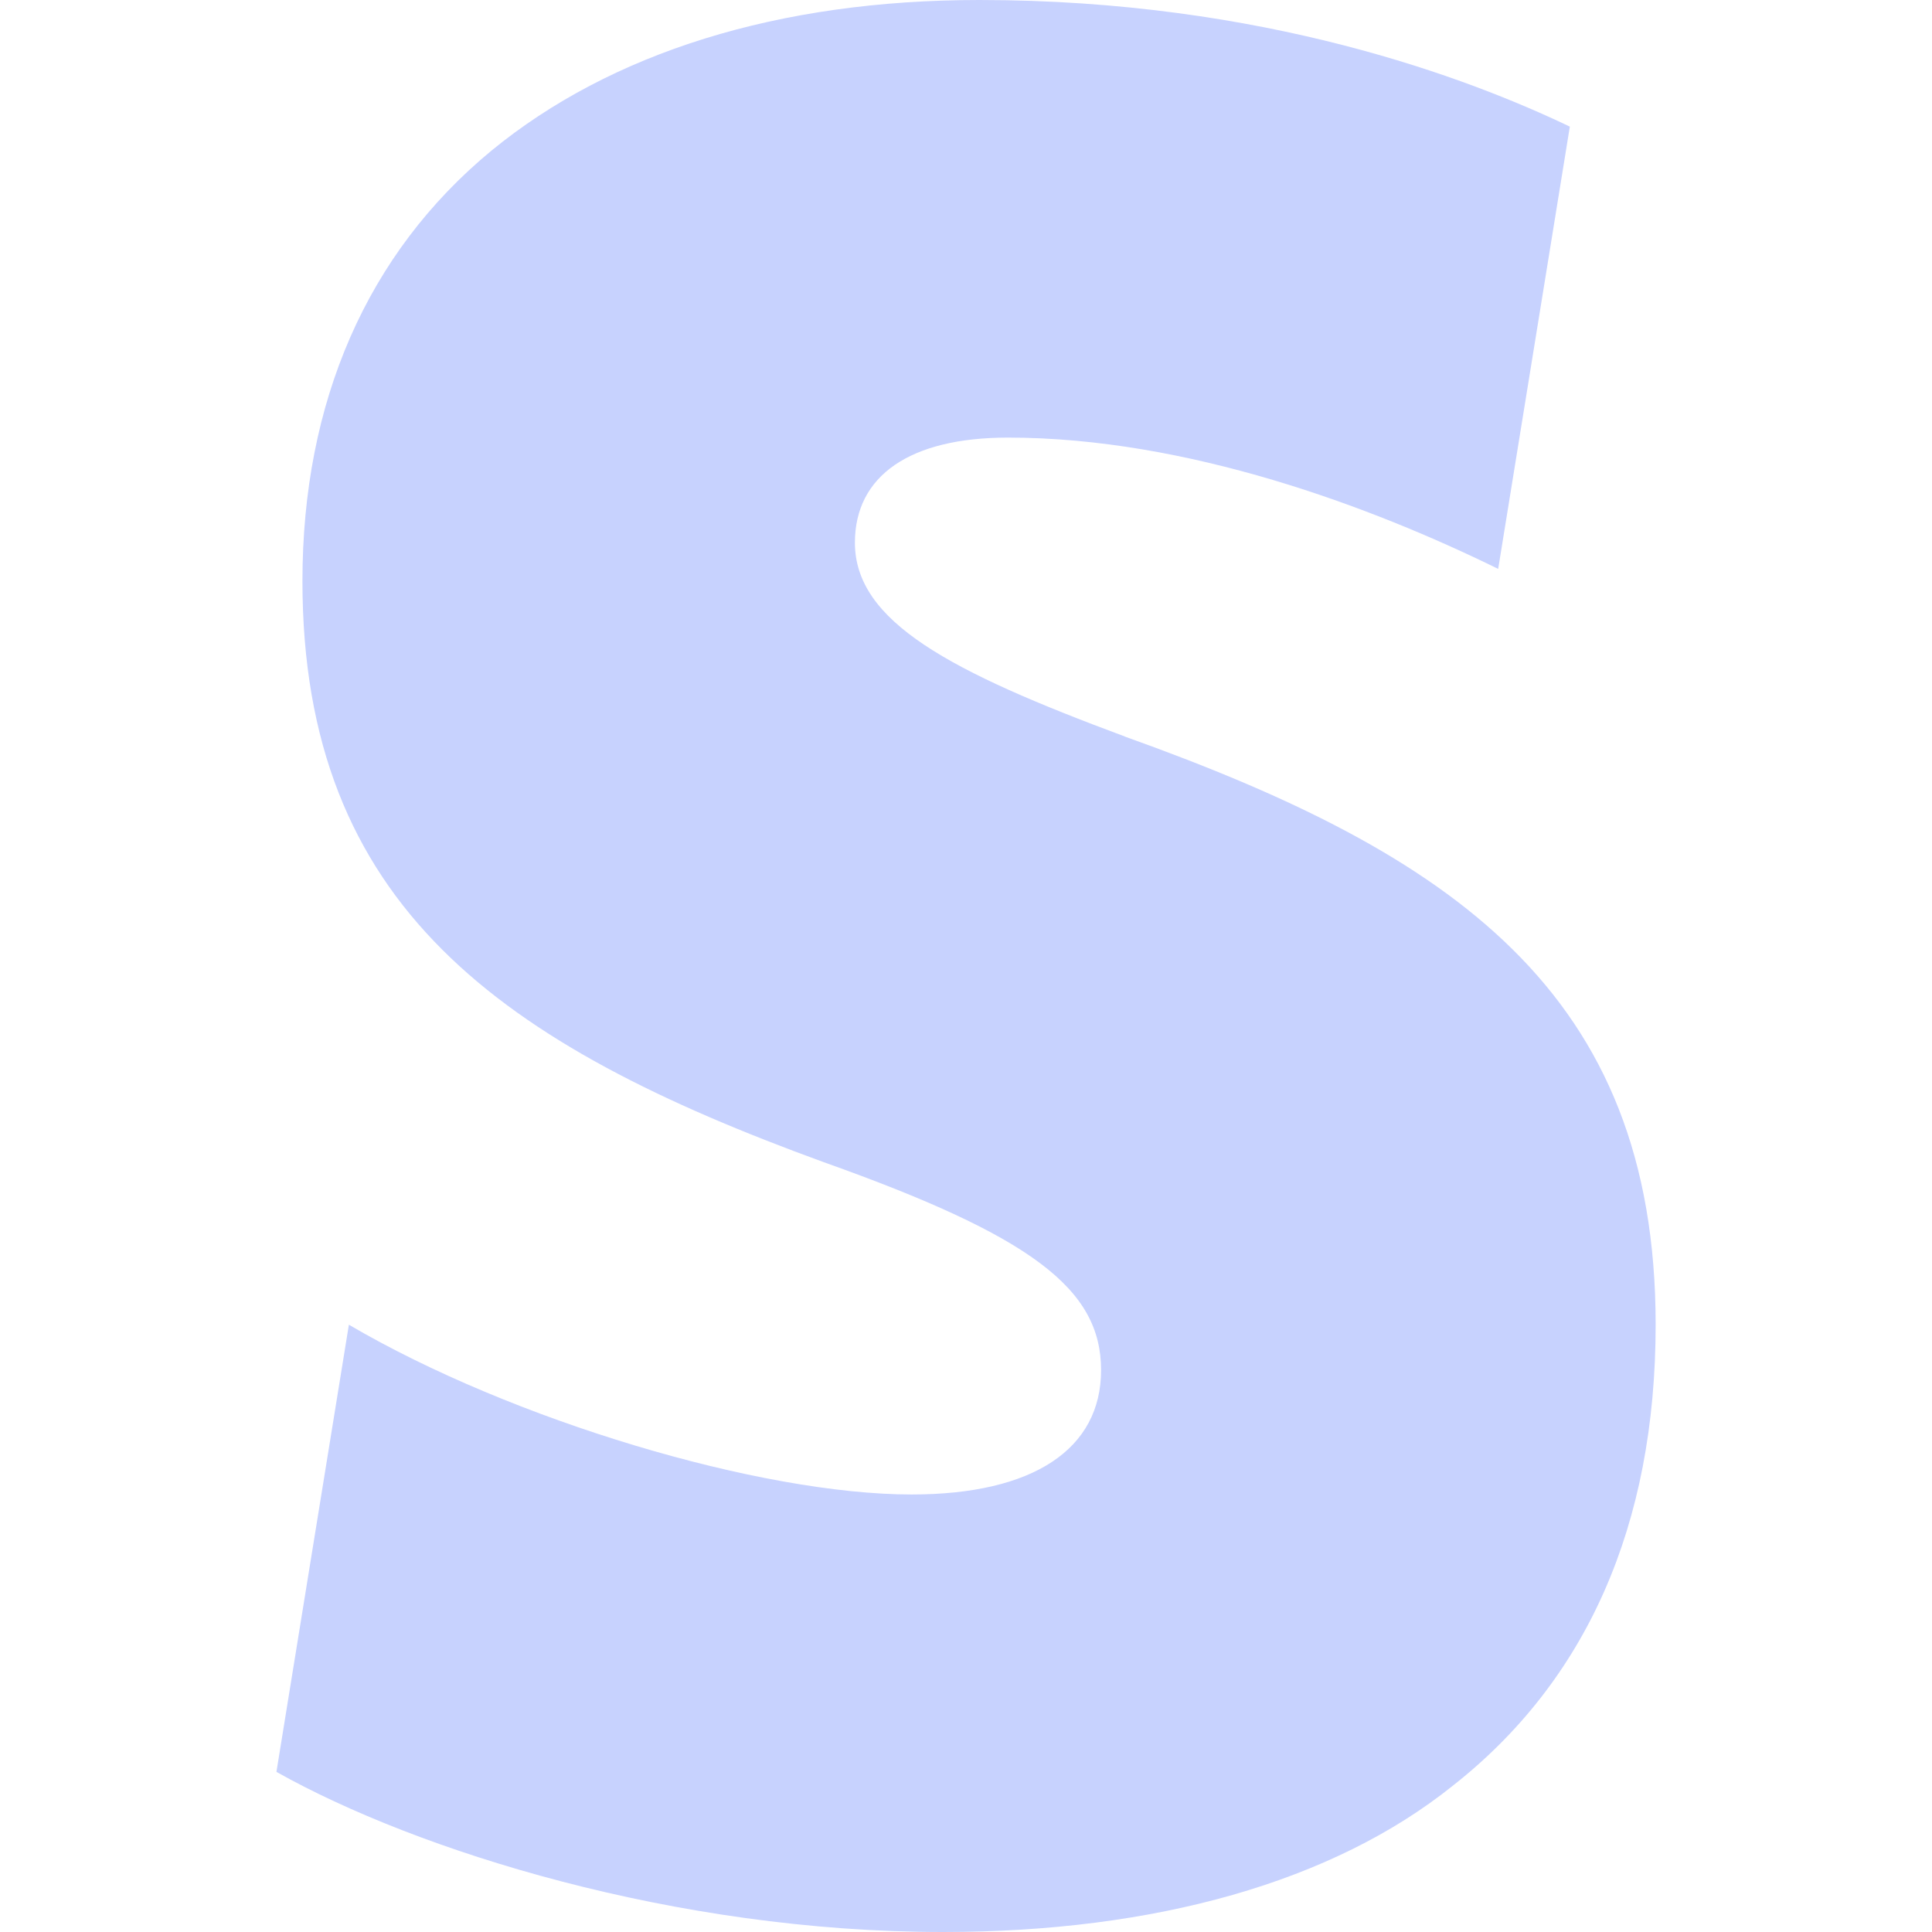
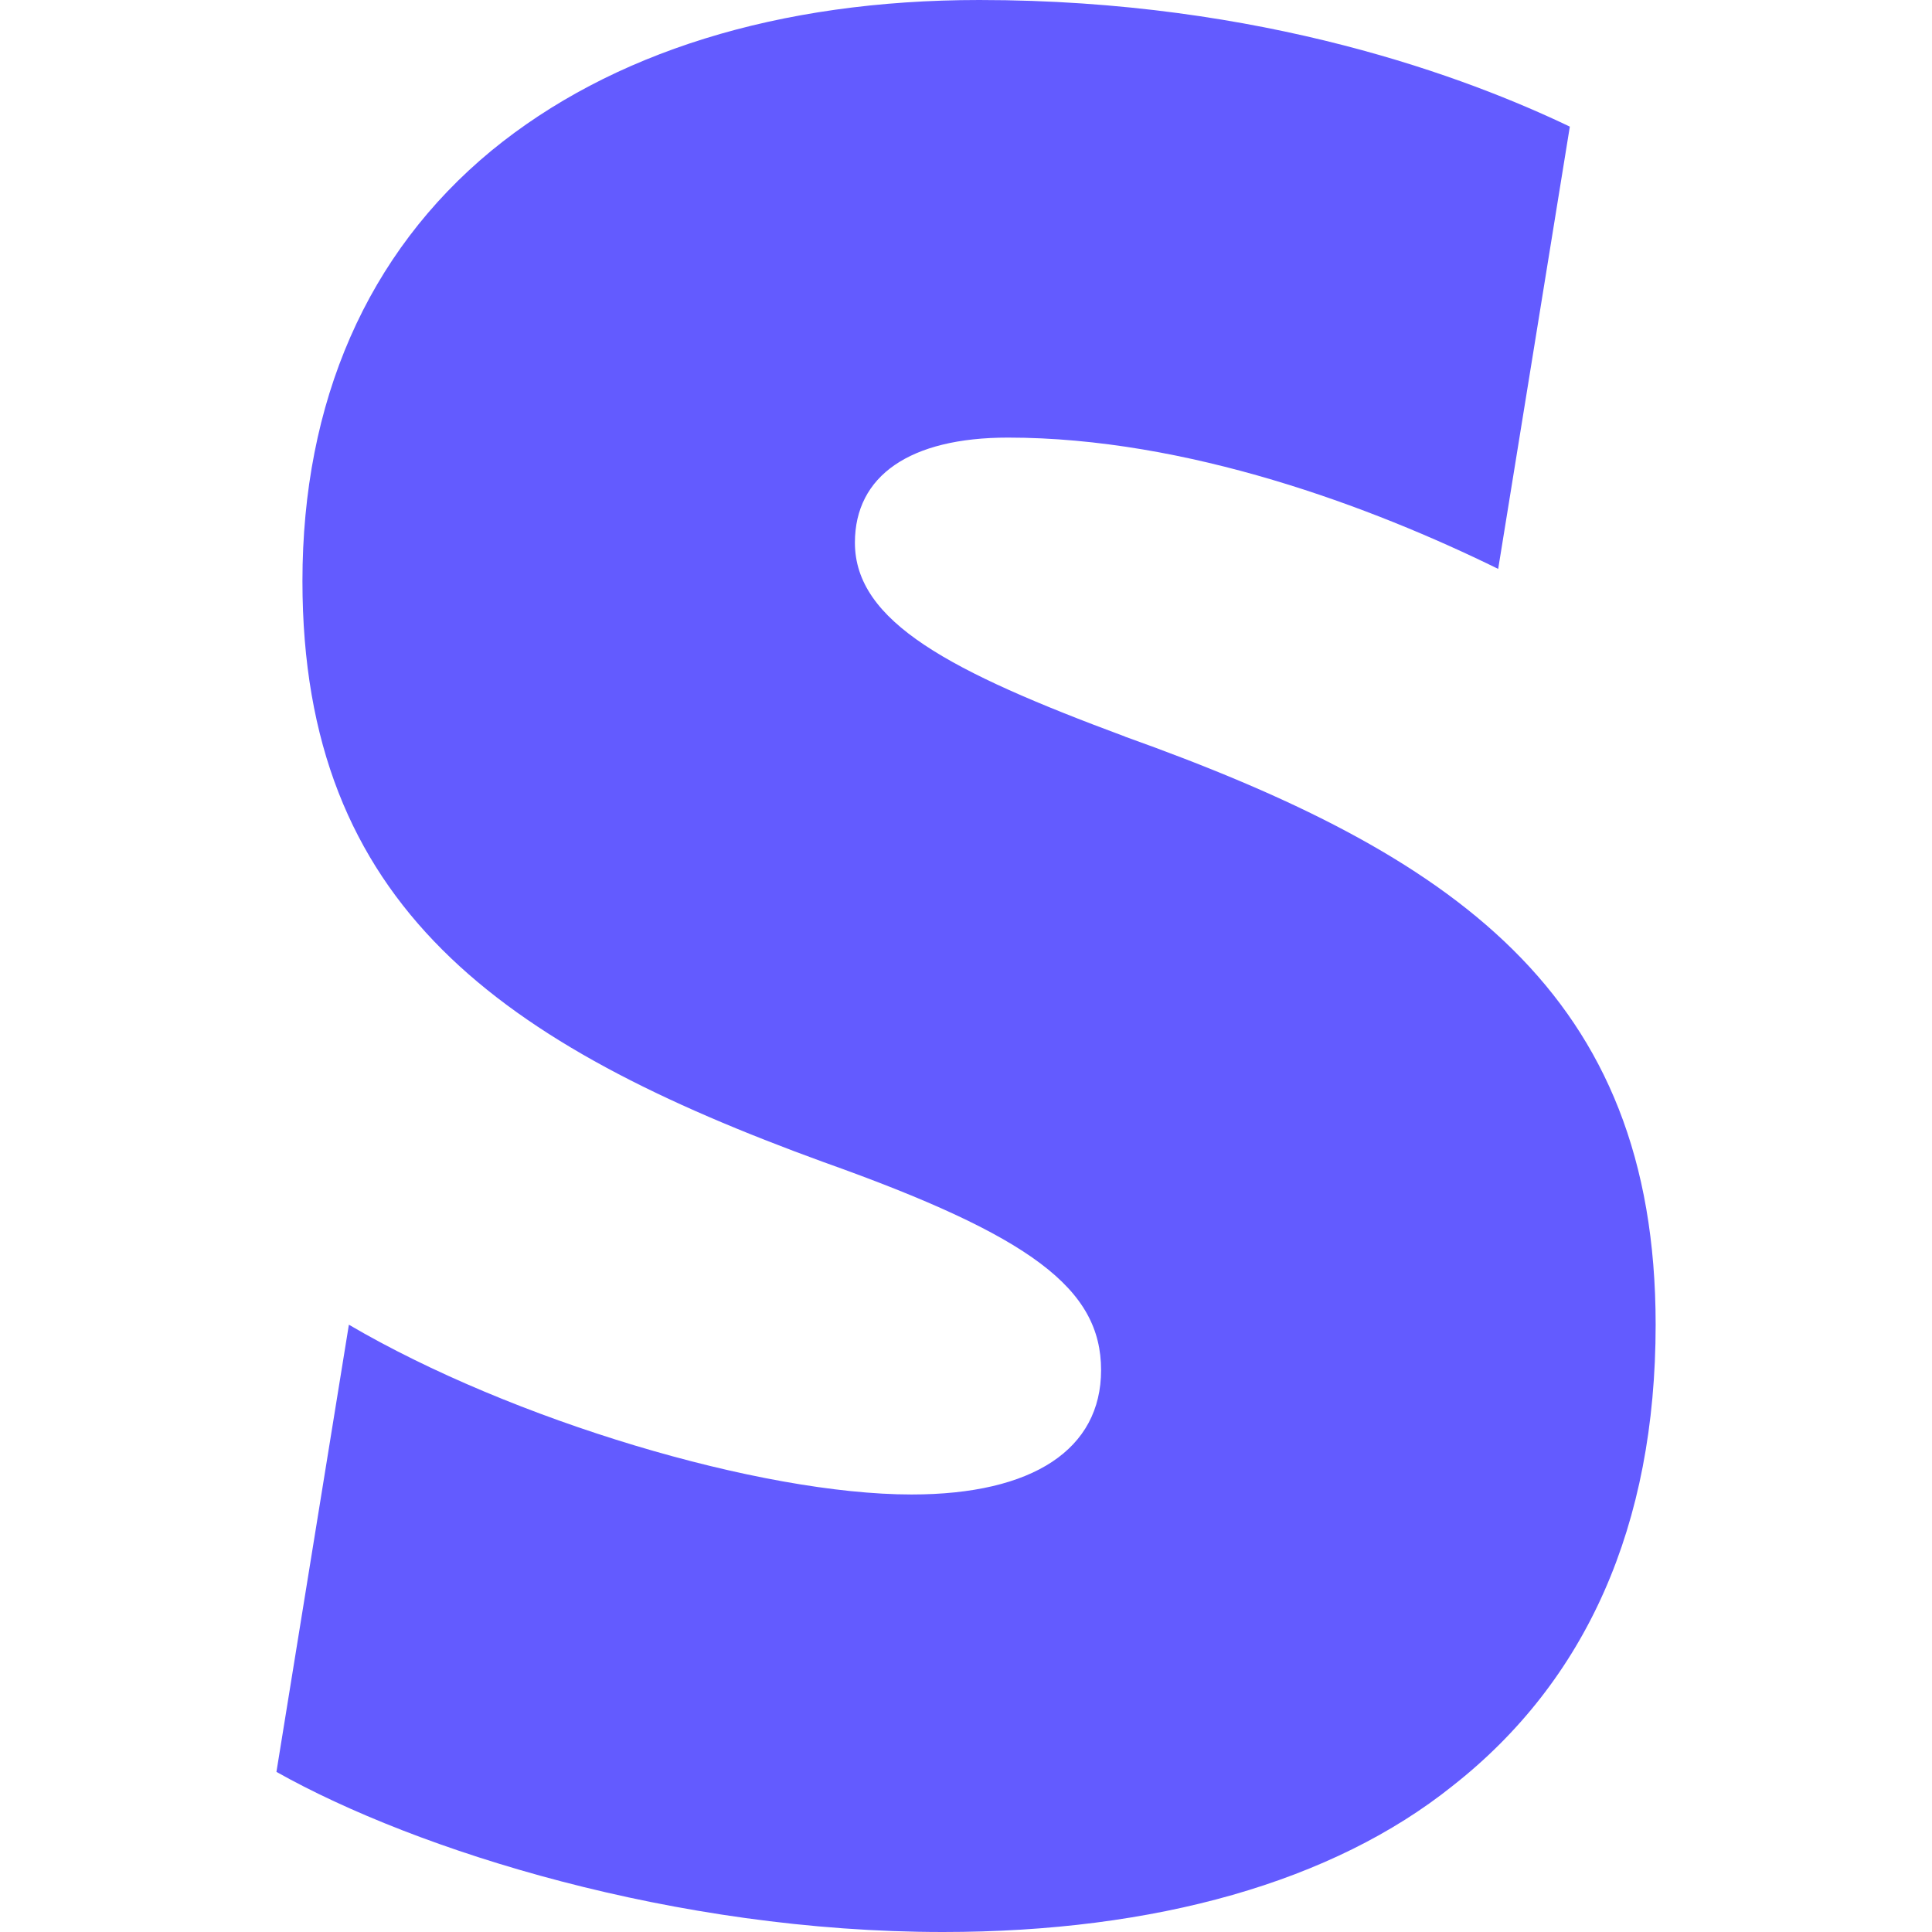
<svg xmlns="http://www.w3.org/2000/svg" width="1em" height="1em" viewBox="0 0 24 24">
-   <path fill="#c7d2fe" d="M13.976 9.15c-2.172-.806-3.356-1.426-3.356-2.409c0-.831.683-1.305 1.901-1.305c2.227 0 4.515.858 6.09 1.631l.89-5.494C18.252.975 15.697 0 12.165 0C9.667 0 7.589.654 6.104 1.872C4.56 3.147 3.757 4.992 3.757 7.218c0 4.039 2.467 5.76 6.476 7.219c2.585.92 3.445 1.574 3.445 2.583c0 .98-.84 1.545-2.354 1.545c-1.875 0-4.965-.921-6.99-2.109l-.9 5.555C5.175 22.99 8.385 24 11.714 24c2.641 0 4.843-.624 6.328-1.813c1.664-1.305 2.525-3.236 2.525-5.732c0-4.128-2.524-5.851-6.594-7.305z" />
+   <path fill="#635bff" d="M13.976 9.15c-2.172-.806-3.356-1.426-3.356-2.409c0-.831.683-1.305 1.901-1.305c2.227 0 4.515.858 6.09 1.631l.89-5.494C18.252.975 15.697 0 12.165 0C9.667 0 7.589.654 6.104 1.872C4.56 3.147 3.757 4.992 3.757 7.218c0 4.039 2.467 5.76 6.476 7.219c2.585.92 3.445 1.574 3.445 2.583c0 .98-.84 1.545-2.354 1.545c-1.875 0-4.965-.921-6.99-2.109l-.9 5.555C5.175 22.99 8.385 24 11.714 24c2.641 0 4.843-.624 6.328-1.813c1.664-1.305 2.525-3.236 2.525-5.732c0-4.128-2.524-5.851-6.594-7.305z" />
</svg>
